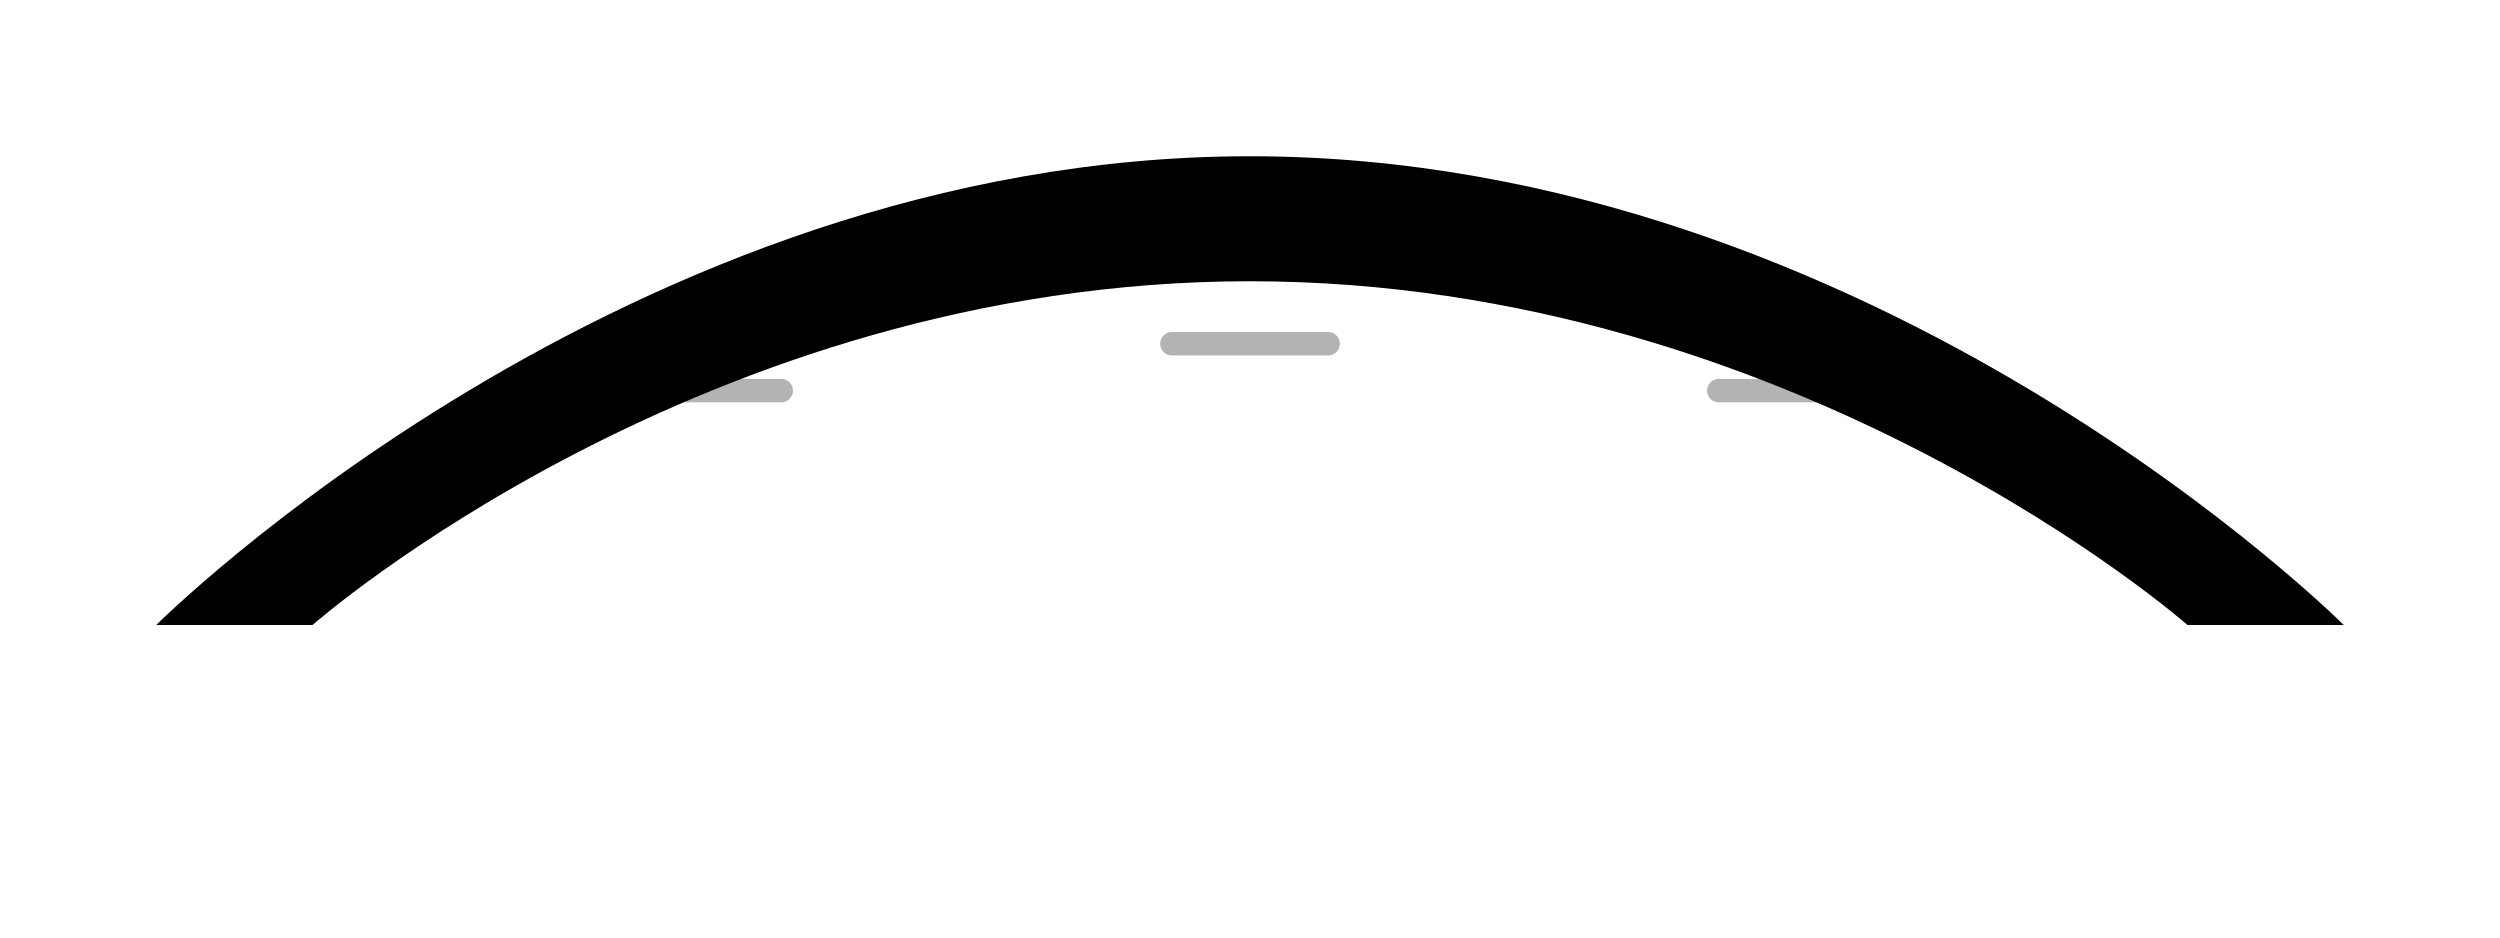
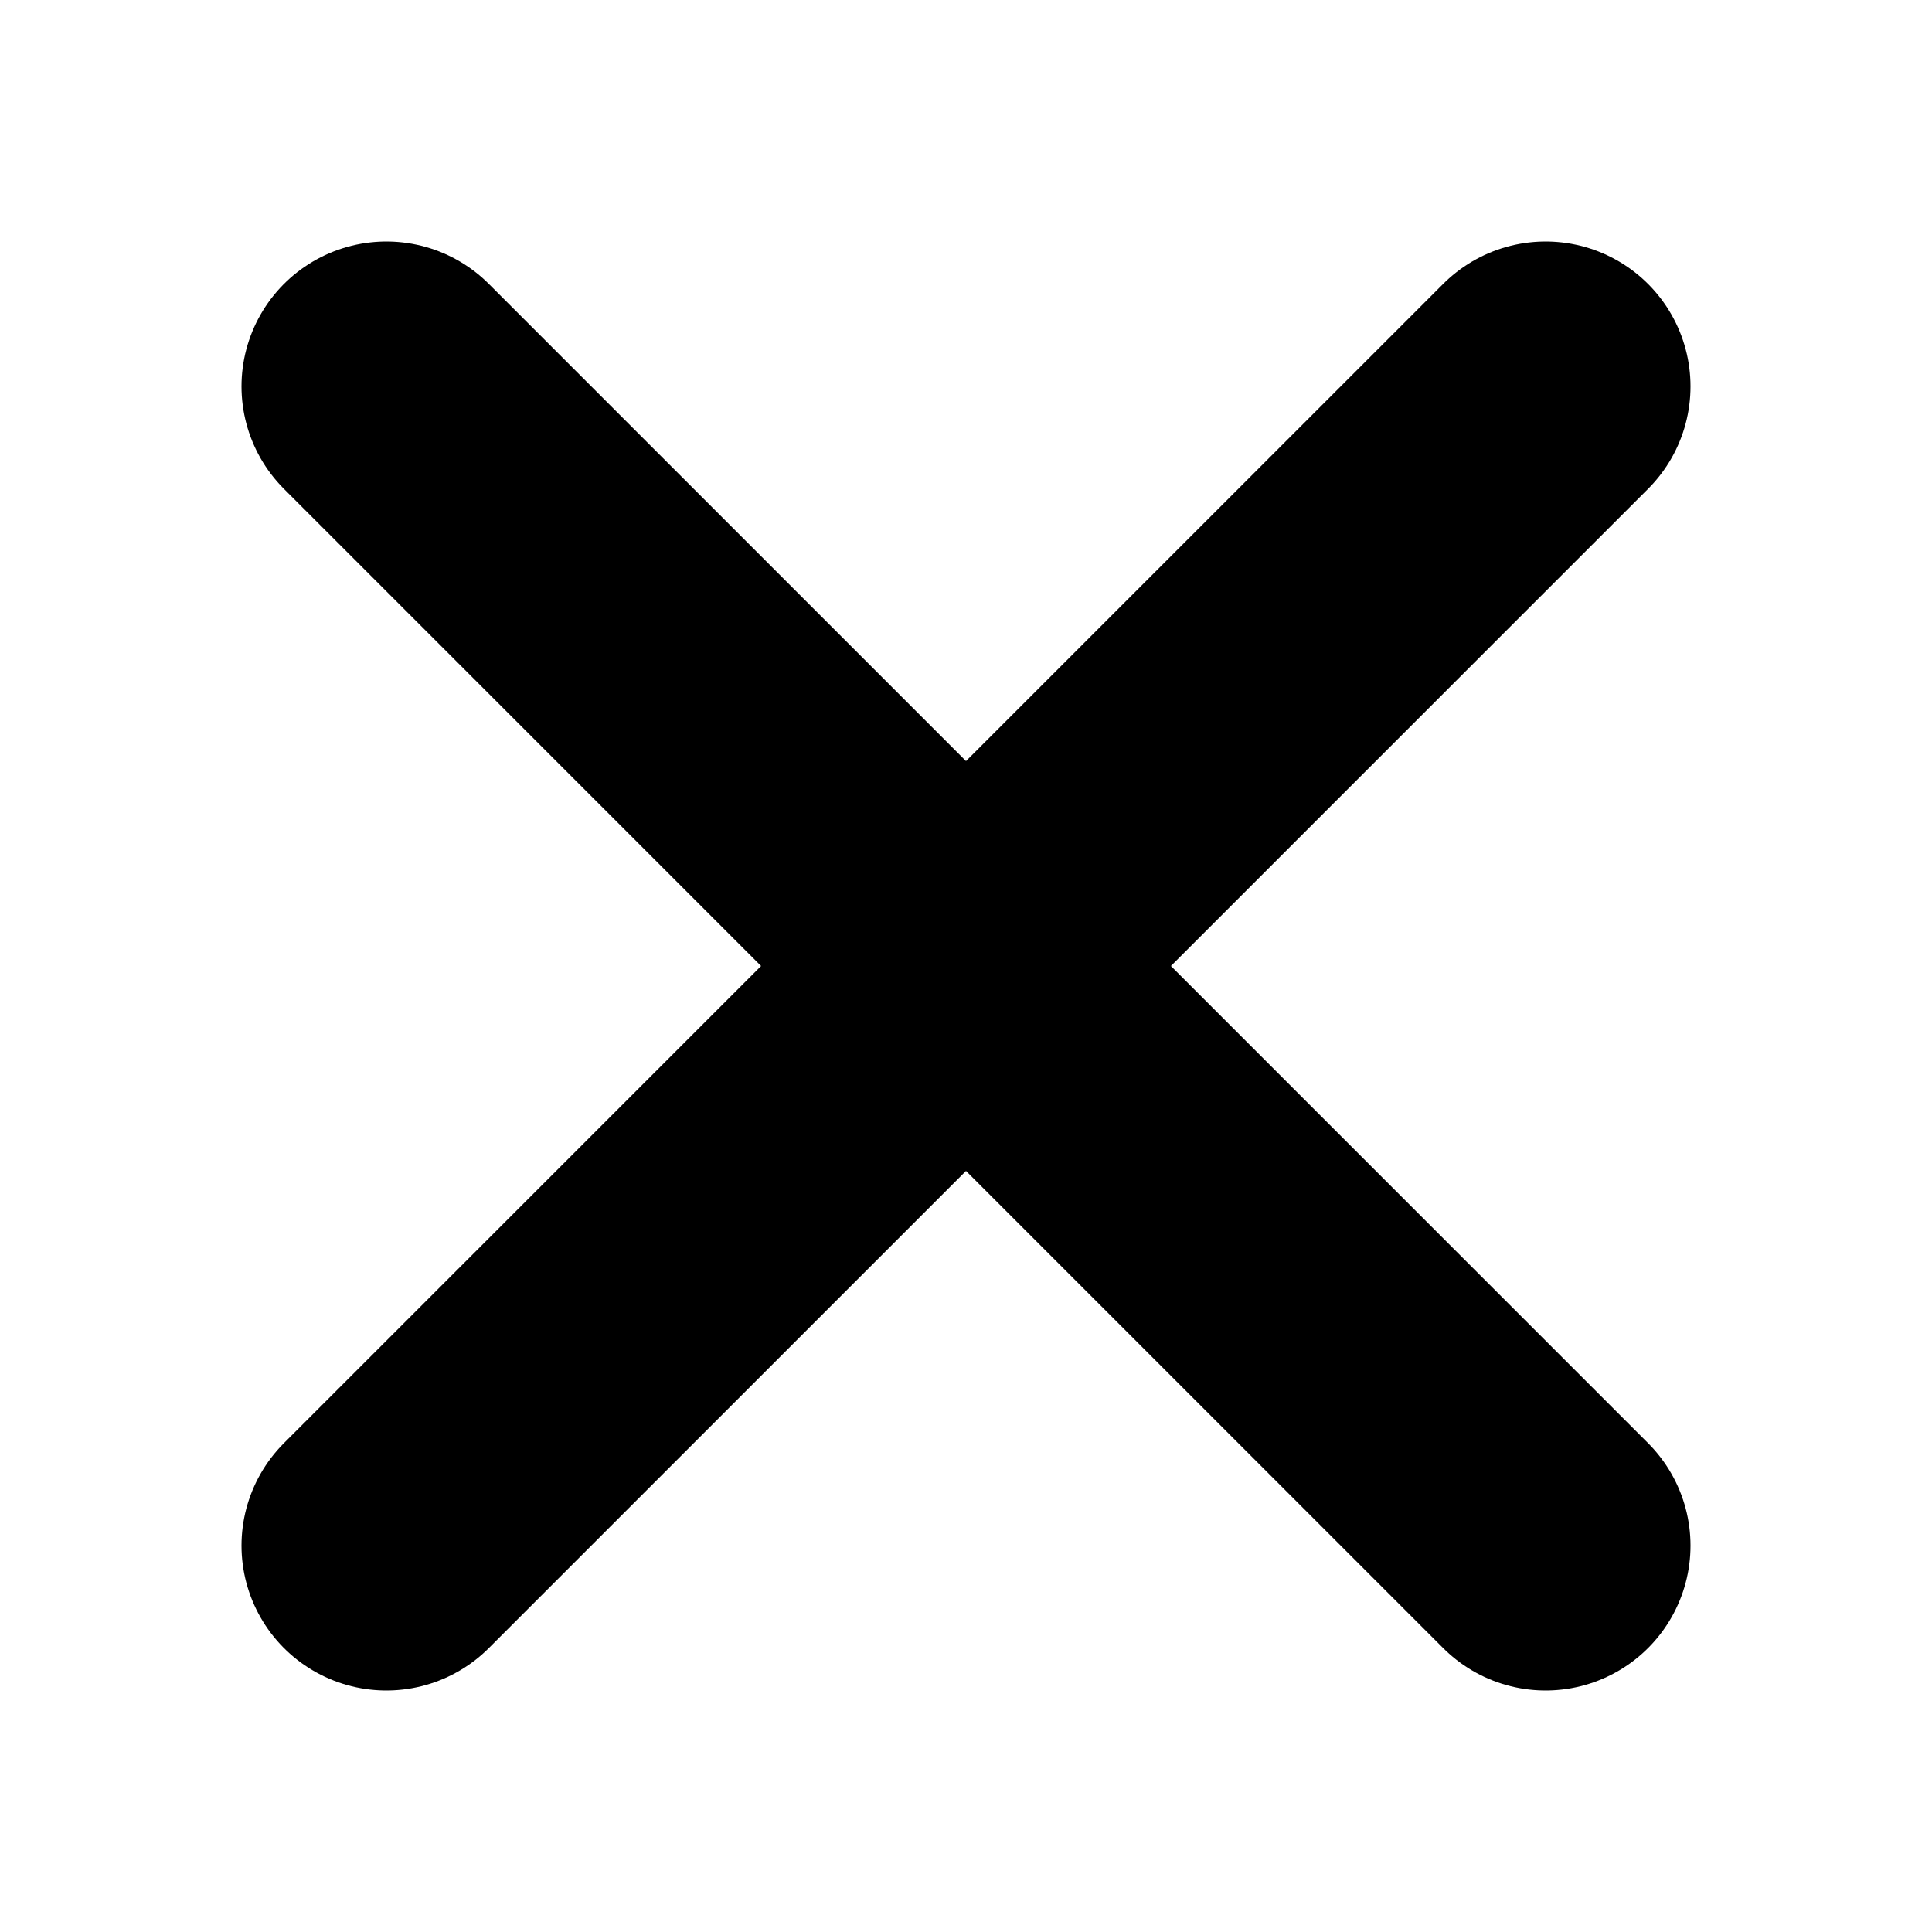
- <svg xmlns="http://www.w3.org/2000/svg" viewBox="0 0 160 60" fill="none">
+ <svg xmlns="http://www.w3.org/2000/svg" viewBox="0 0 100 100" fill="none">
  <defs>
    <linearGradient id="gold-gradient" x1="0%" y1="0%" x2="100%" y2="100%">
      <stop offset="0%" stopColor="#D4AF37" />
      <stop offset="50%" stopColor="#F5C842" />
      <stop offset="100%" stopColor="#D4AF37" />
    </linearGradient>
  </defs>
-   <path d="M10 40C10 40 40 10 80 10C120 10 150 40 150 40H140C140 40 115 18 80 18C45 18 20 40 20 40H10Z" fill="url(#gold-gradient)" />
-   <path d="M40 25H50M75 22H85M110 25H120" stroke="black" stroke-width="1.5" stroke-linecap="round" opacity="0.3" />
+   <path d="M20 20L80 80M80 20L20 80" stroke="url(#gold-gradient)" stroke-width="15" stroke-linecap="round" />
</svg>
